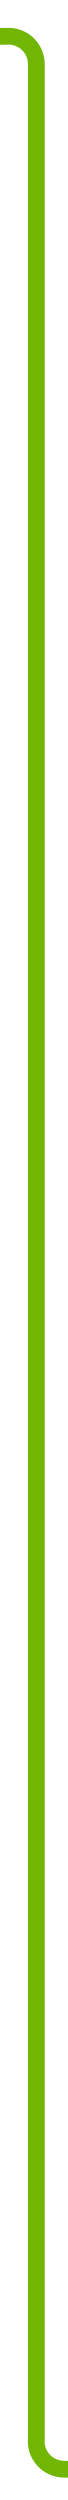
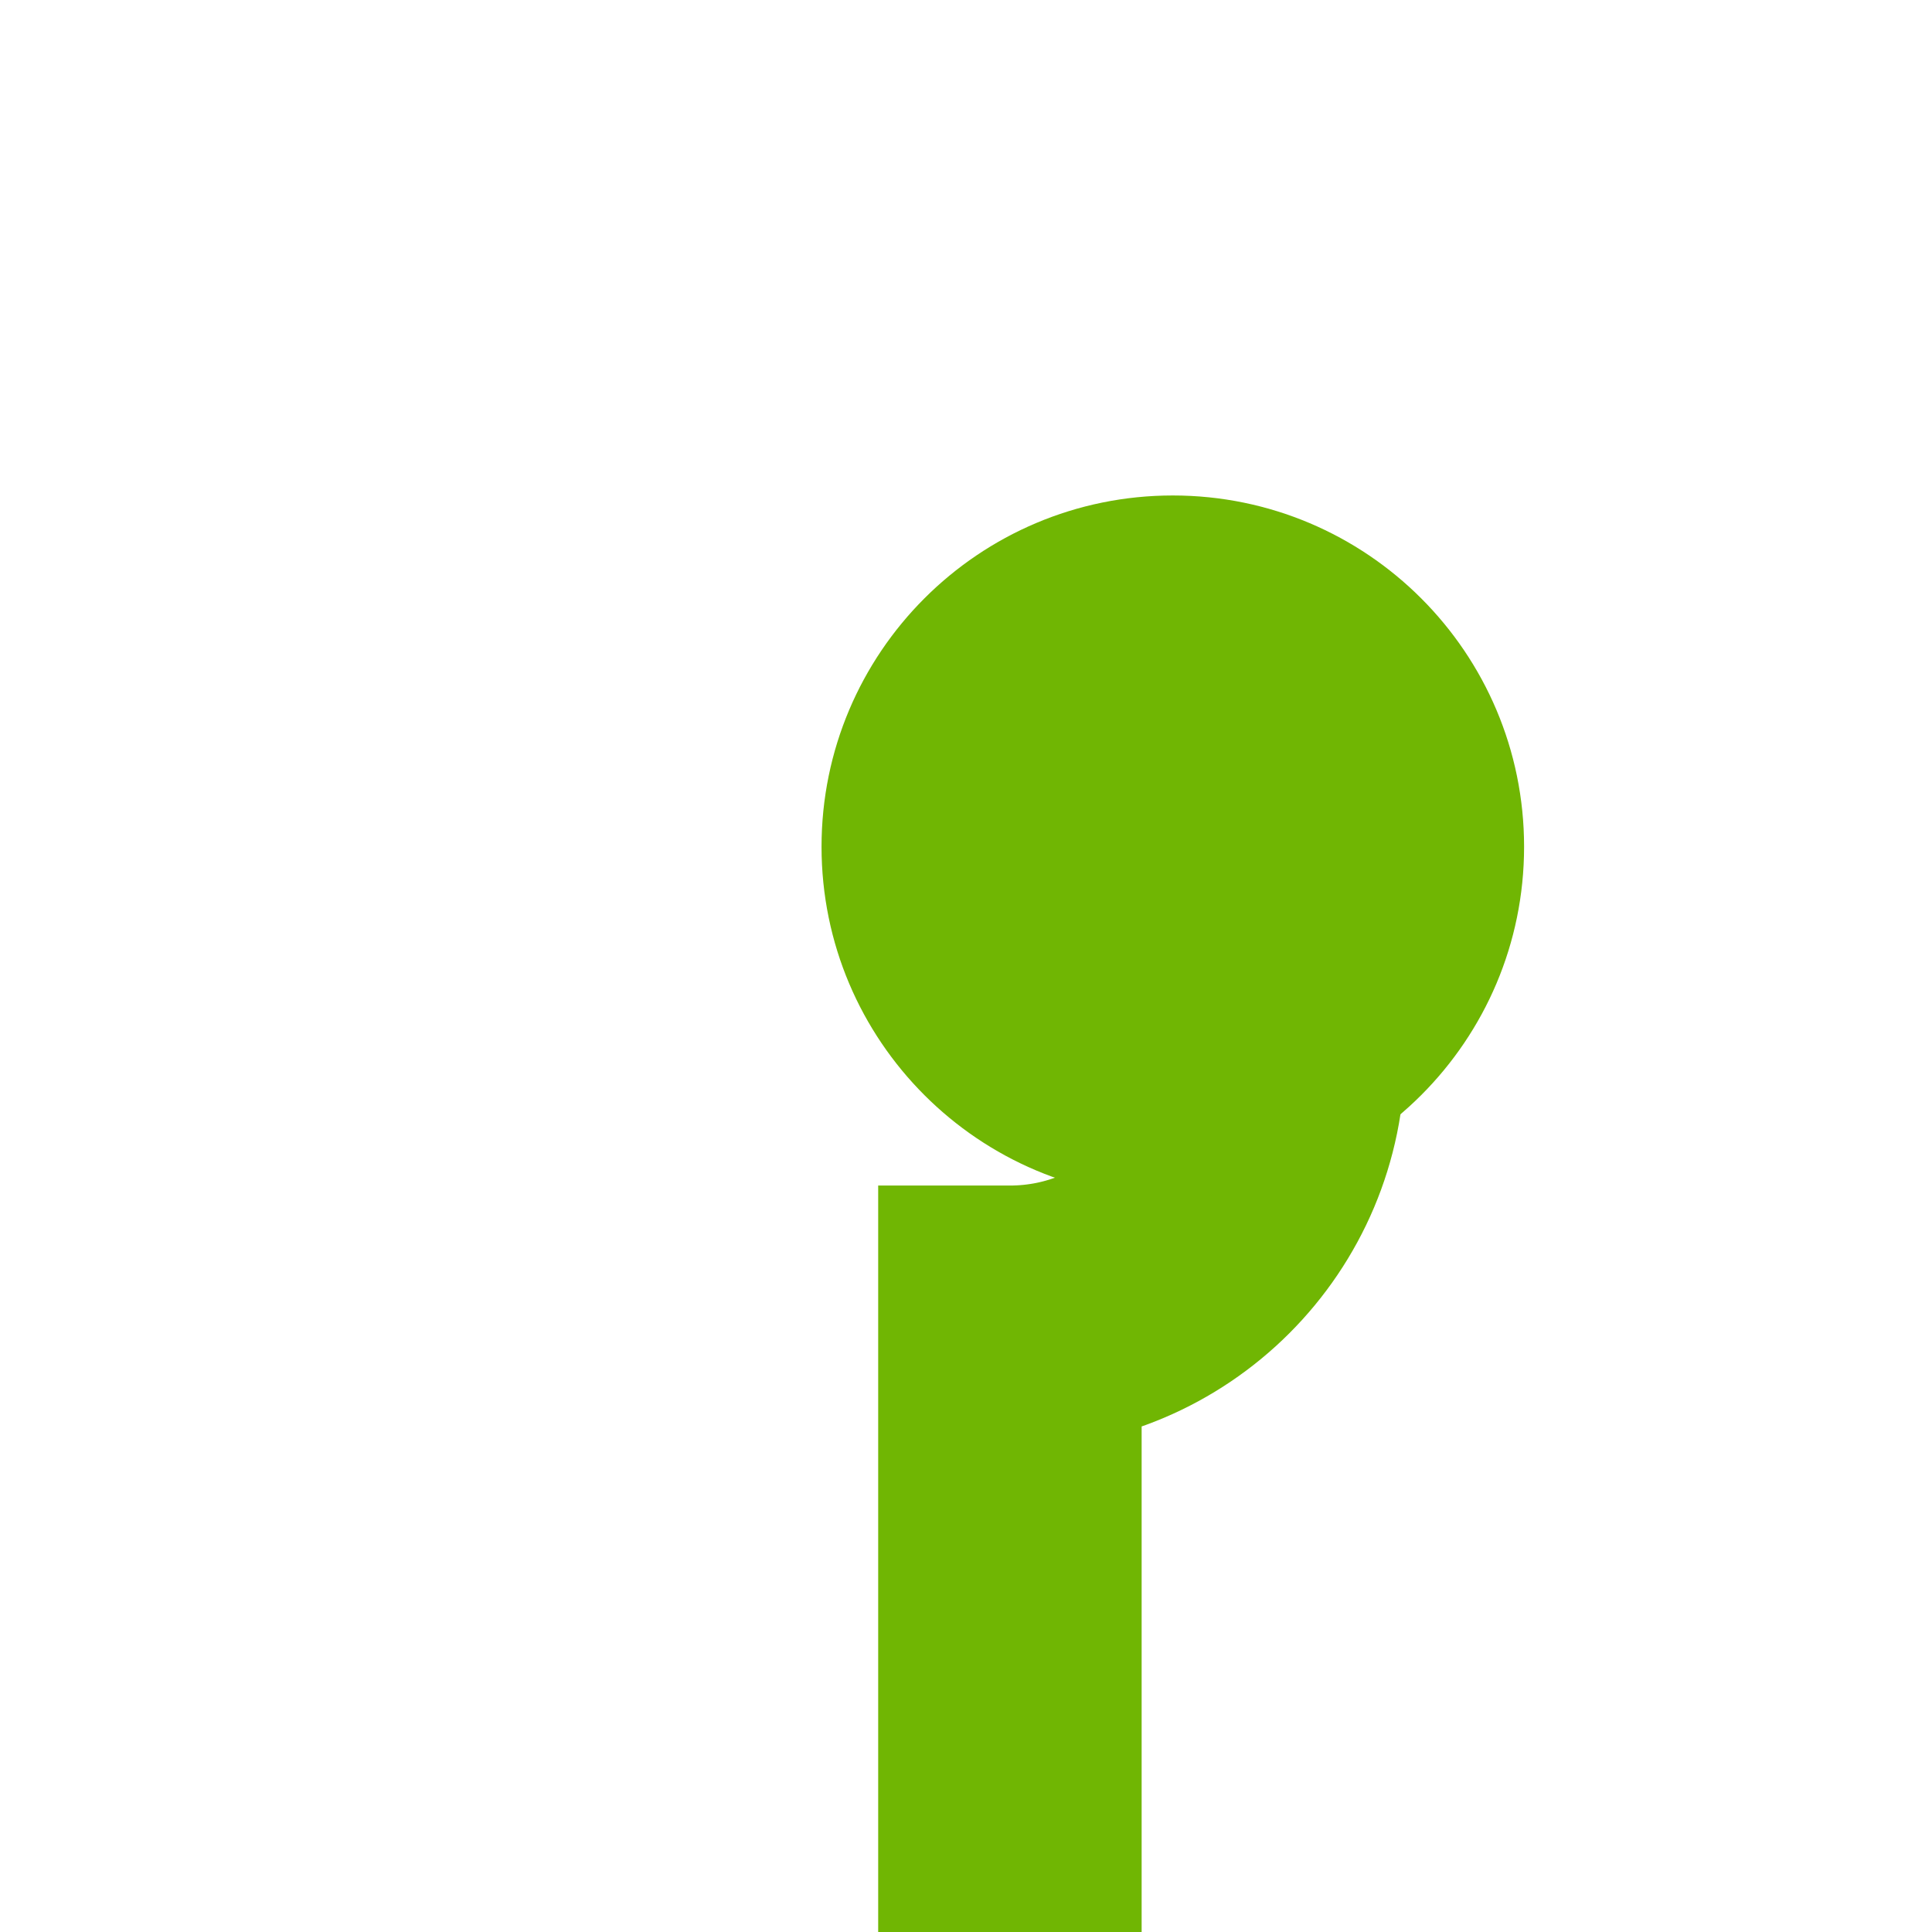
- <svg xmlns="http://www.w3.org/2000/svg" version="1.1" width="12px" height="447px" preserveAspectRatio="xMidYMin meet" viewBox="1654 1394  10 447">
-   <path d="M 854.373 1398.323  A 5 5 0 0 0 858.5 1400.5 L 1654 1400.5  A 5 5 0 0 1 1659.5 1405.5 L 1659.5 1830  A 5 5 0 0 0 1664.5 1835.5 L 1782 1835.5  " stroke-width="3" stroke="#70b603" fill="none" />
-   <path d="M 855.016 1395.087  A 4 4 0 0 0 851.016 1399.087 A 4 4 0 0 0 855.016 1403.087 A 4 4 0 0 0 859.016 1399.087 A 4 4 0 0 0 855.016 1395.087 Z M 1772.9 1845.5  L 1785 1835.5  L 1772.9 1825.5  L 1777.8 1835.5  L 1772.9 1845.5  Z " fill-rule="nonzero" fill="#70b603" stroke="none" />
+ <svg xmlns="http://www.w3.org/2000/svg" version="1.1" width="22px" height="22px" preserveAspectRatio="xMinYMid meet" viewBox="843 1389  22 20">
+   <path d="M 854.5 1397  A 3 3 0 0 1 857.5 1400 A 3 3 0 0 1 854.5 1403 L 854.5 1452  A 5 5 0 0 1 849.5 1457.5 L 473 1457.5  " stroke-width="3" stroke="#70b603" fill="none" />
+   <path d="M 856.355 1393.642  A 4 4 0 0 0 852.355 1397.642 A 4 4 0 0 0 856.355 1401.642 A 4 4 0 0 0 860.355 1397.642 A 4 4 0 0 0 856.355 1393.642 Z M 482.1 1447.5  L 470 1457.5  L 482.1 1467.5  L 477.2 1457.5  L 482.1 1447.5  Z " fill-rule="nonzero" fill="#70b603" stroke="none" />
</svg>
